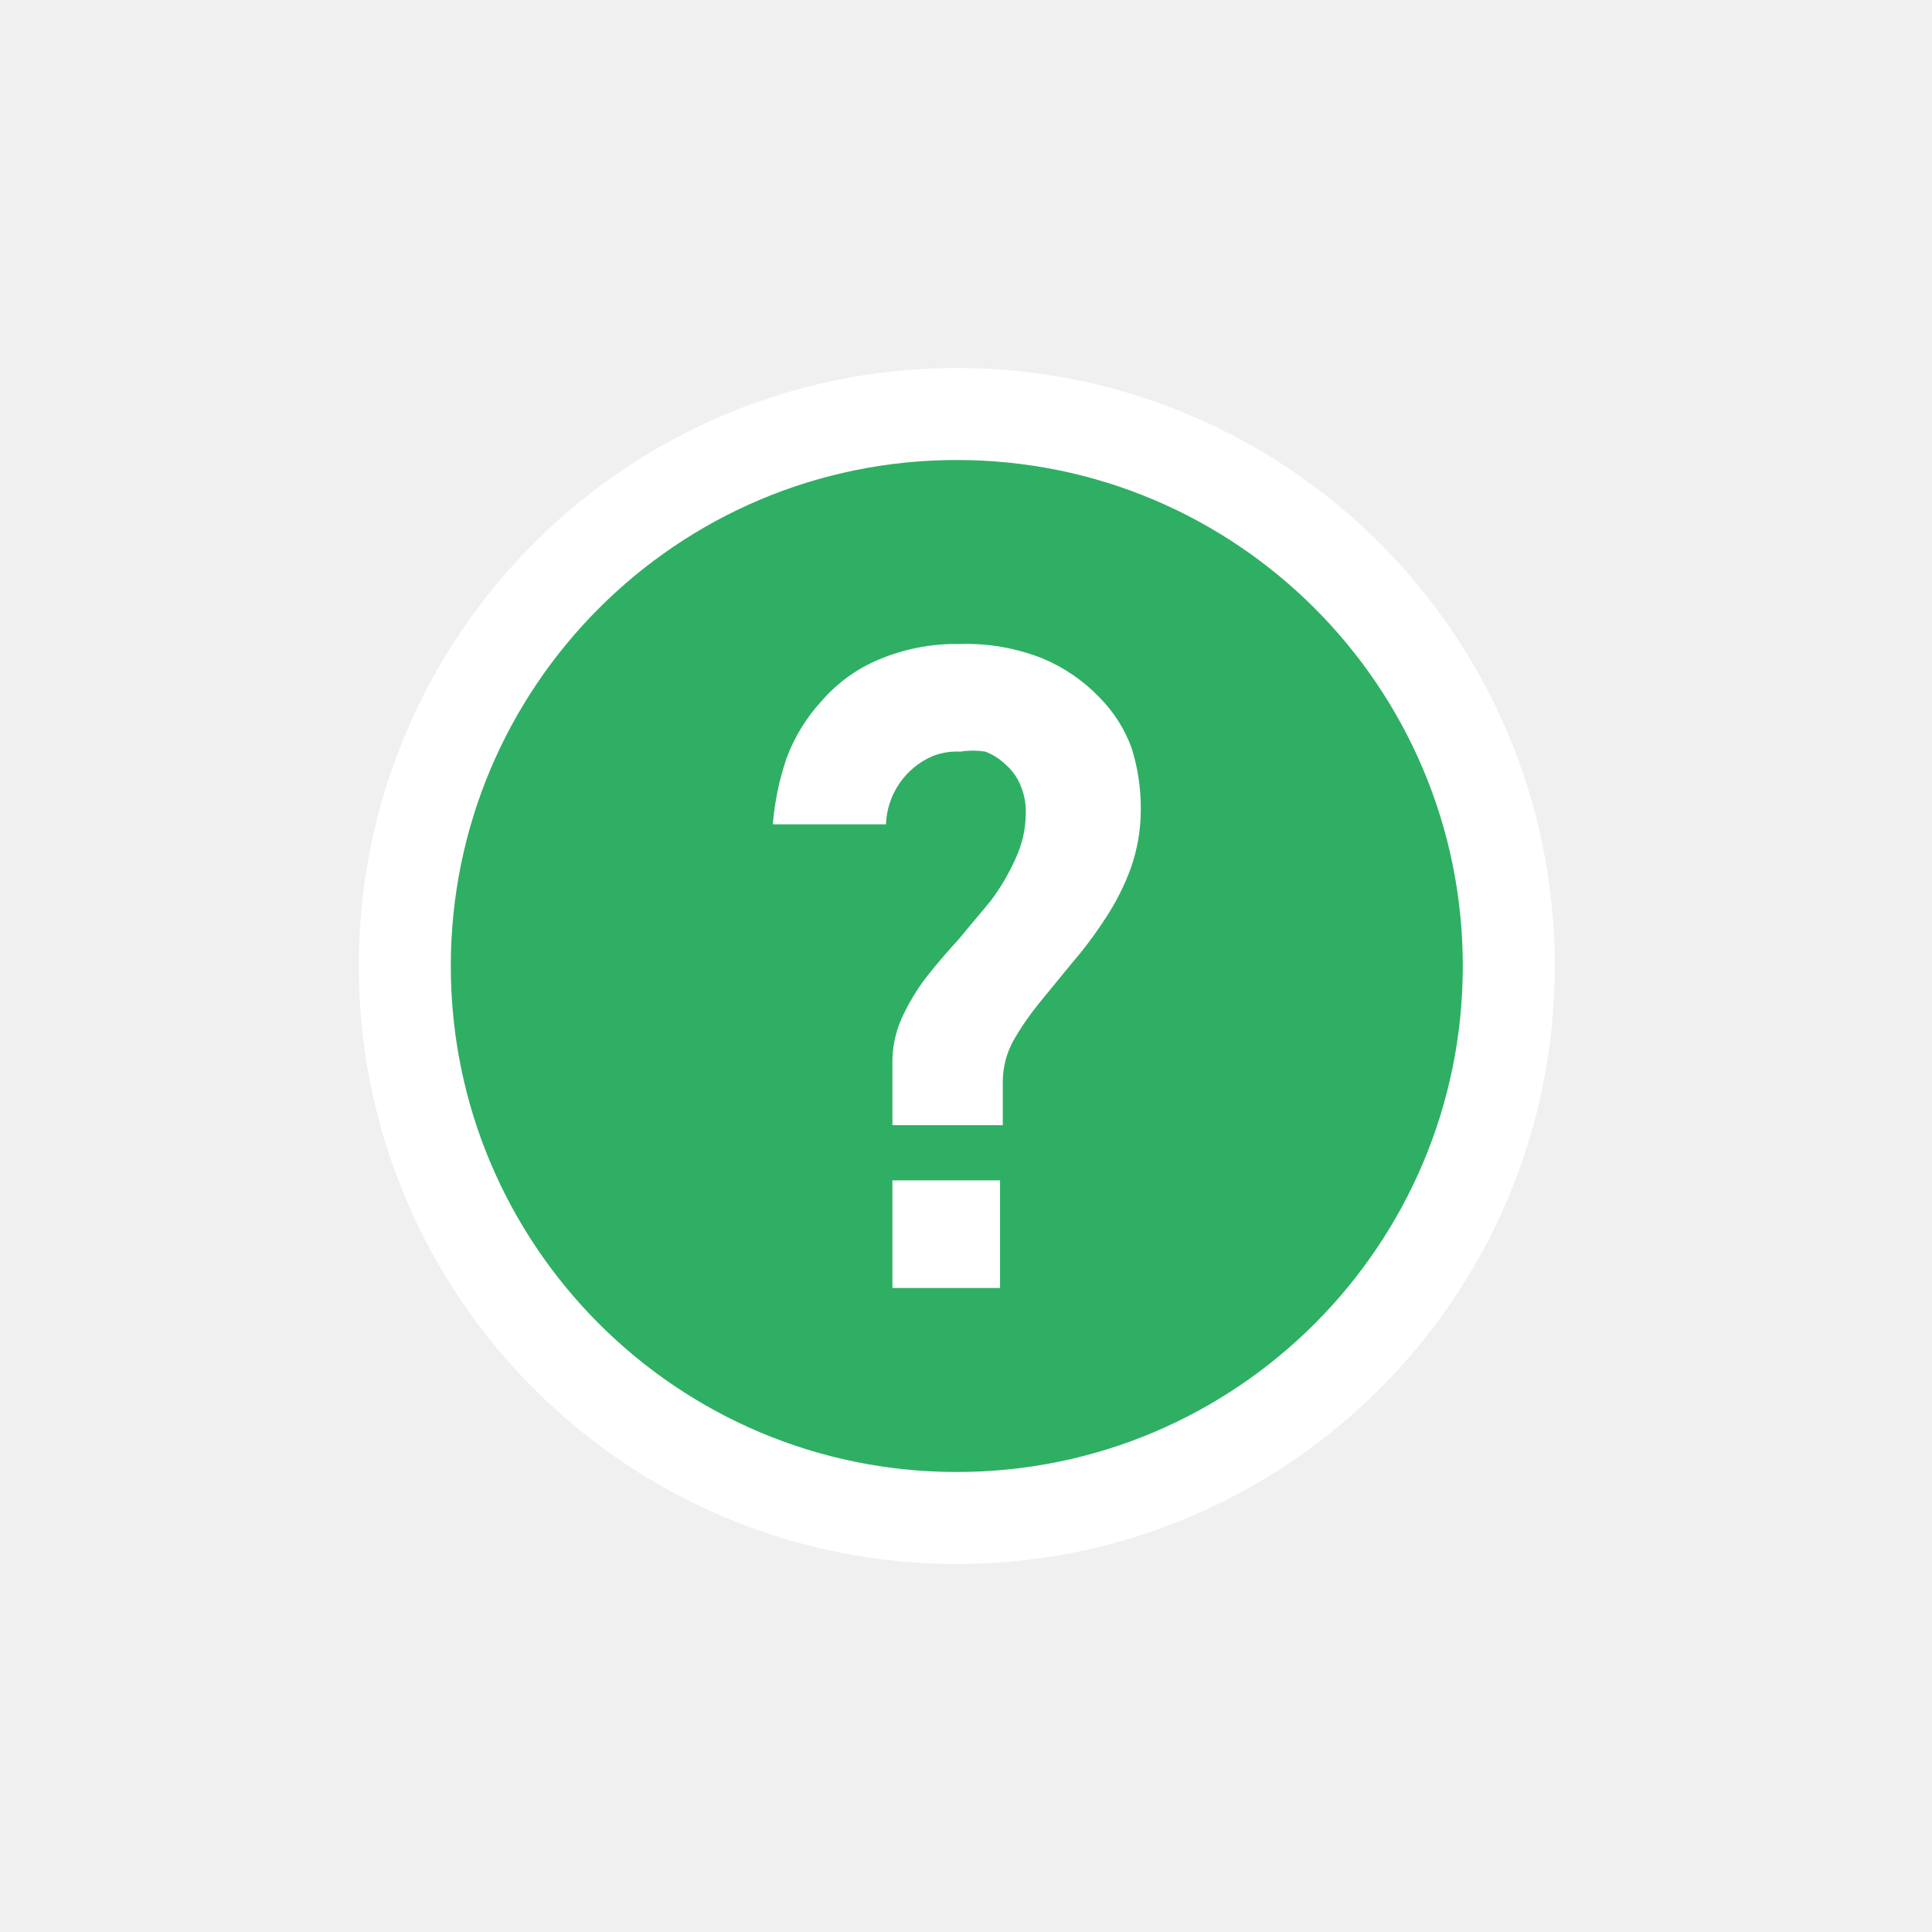
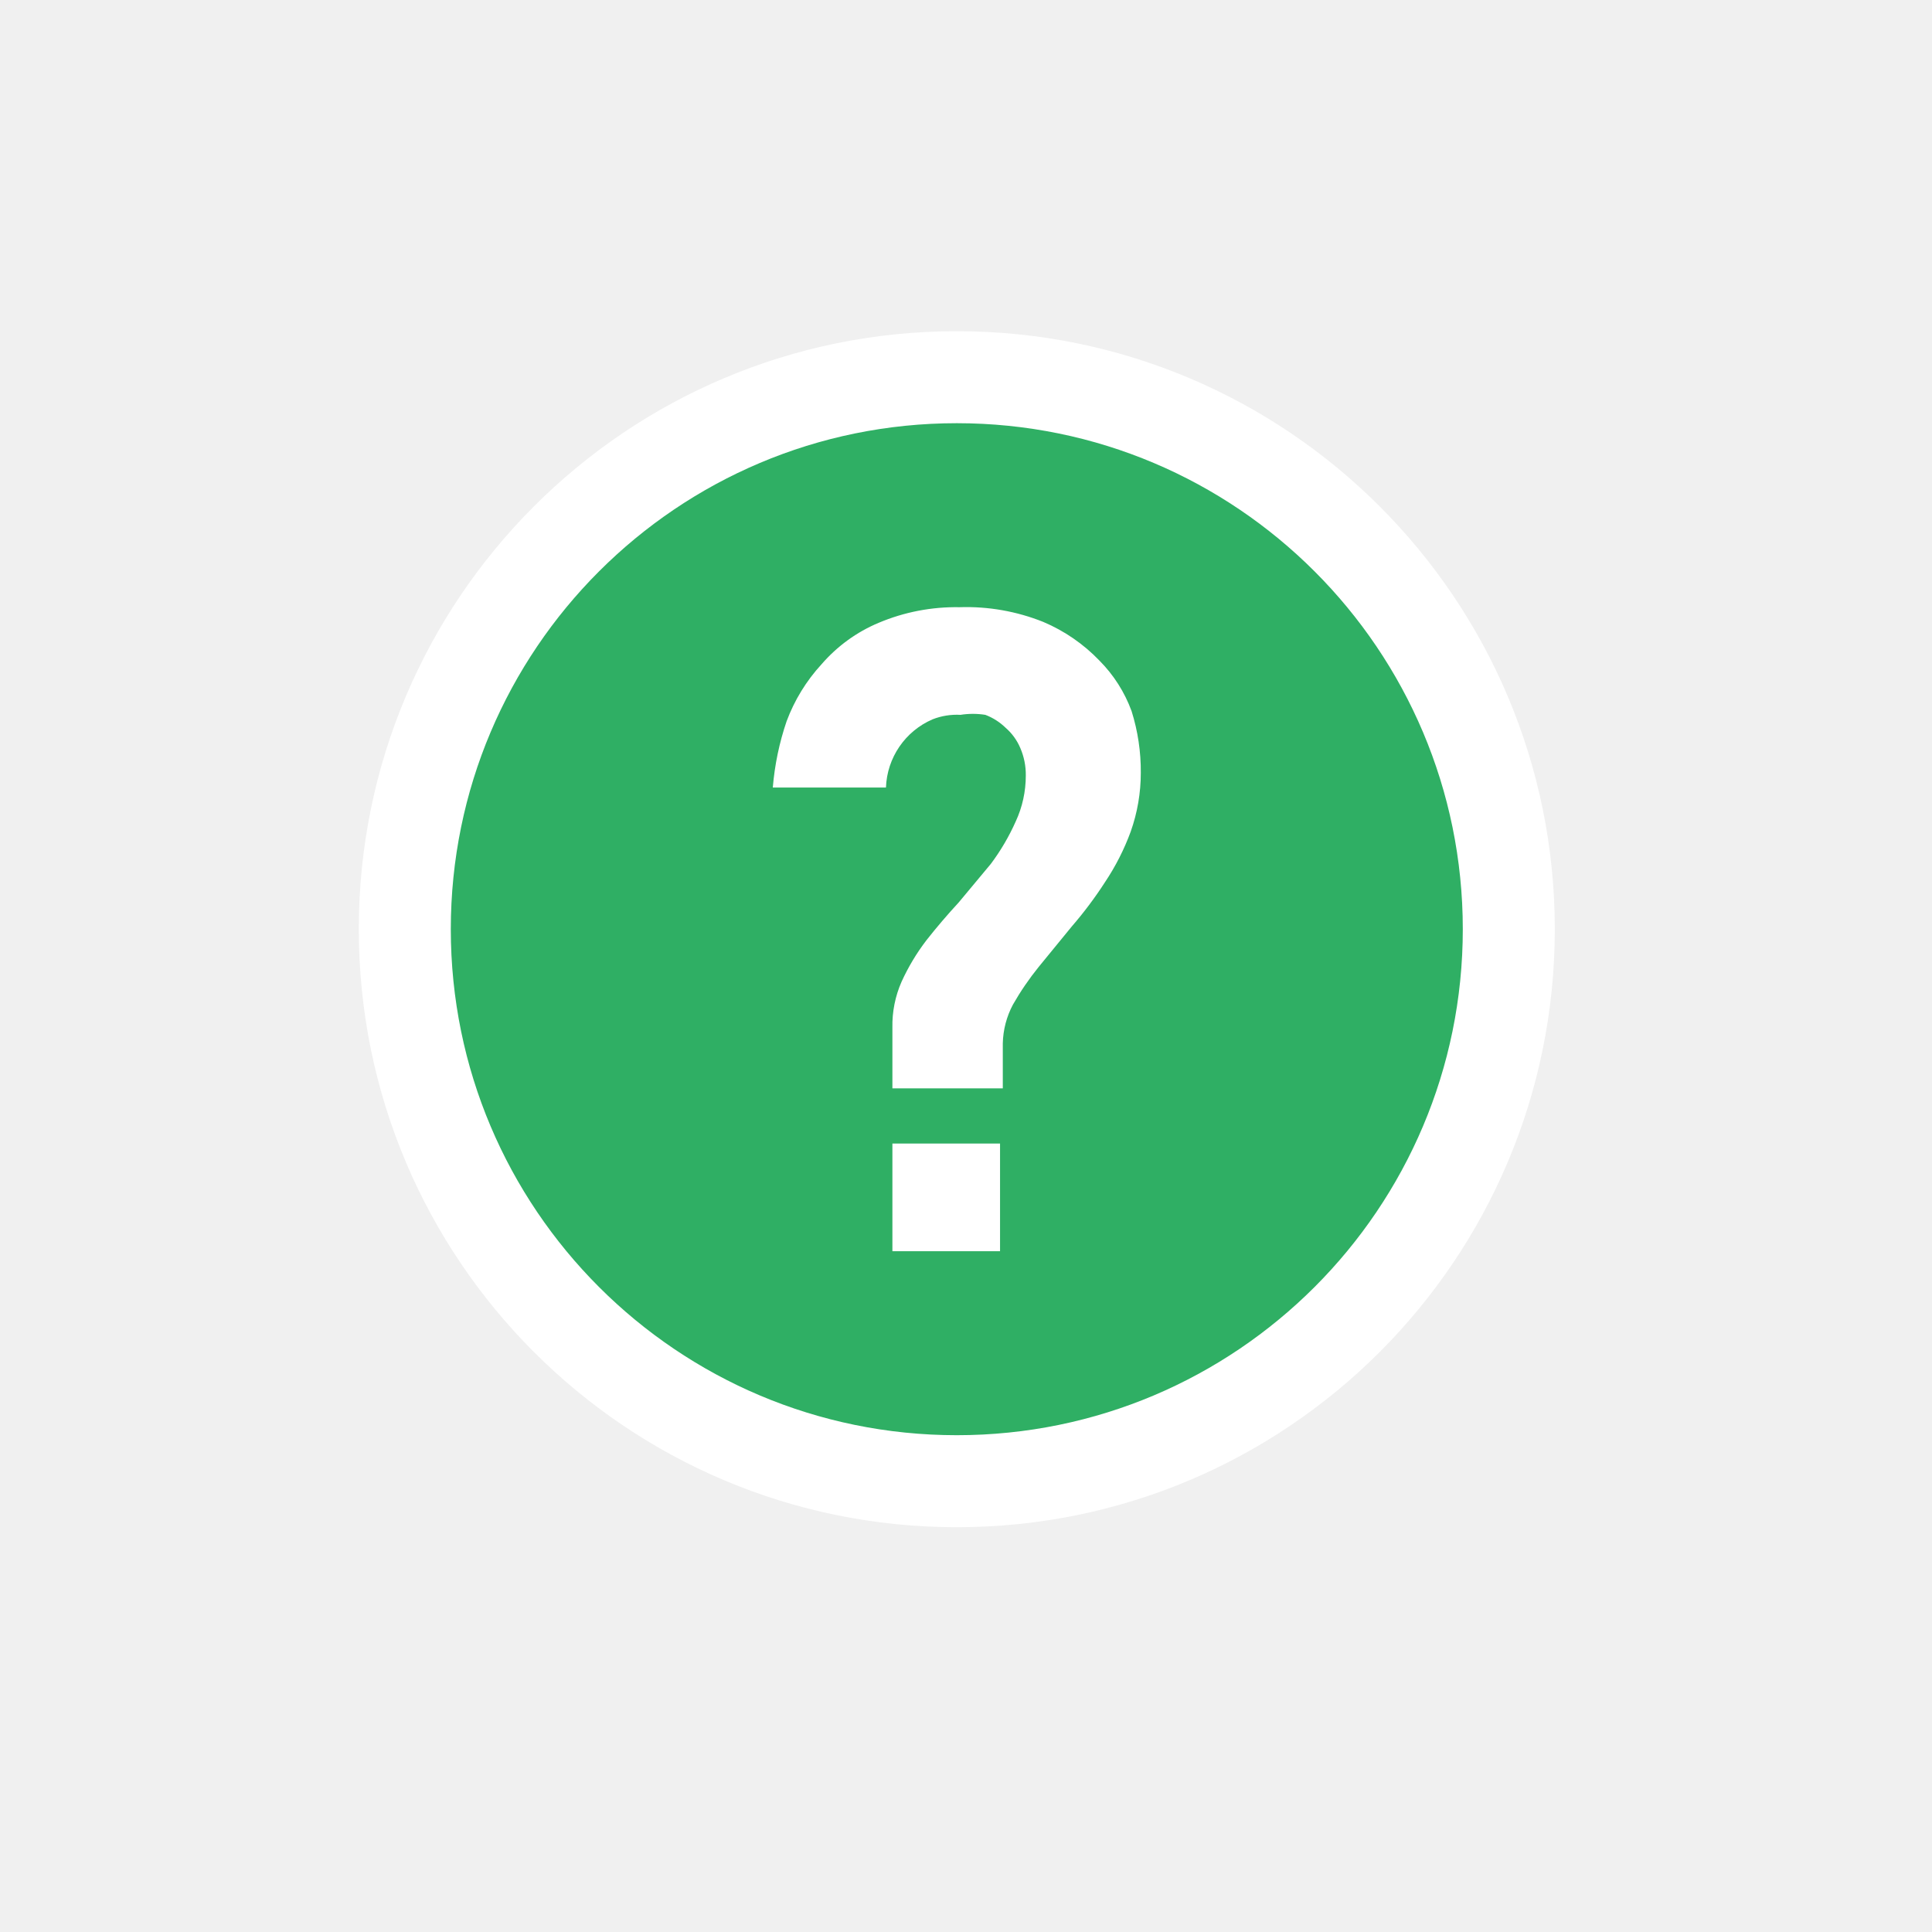
- <svg xmlns="http://www.w3.org/2000/svg" width="30" height="30" viewBox="-2.9 -3 21 21" fill="#ffffff">
+ <svg xmlns="http://www.w3.org/2000/svg" width="30" height="30" viewBox="-2.9 -2.6 21 21" fill="#ffffff">
  <circle cx="7.5" cy="7.5" r="6" fill="#2faf64" />
  <path fill-rule="evenodd" clip-rule="evenodd" d="M7.5 1a6.5 6.5 0 1 0 0 13 6.5 6.5 0 0 0 0-13zm0 12a5.5 5.5 0 1 1 0-11 5.5 5.5 0 0 1 0 11zm1.55-8.42a1.84 1.84 0 0 0-.61-.42A2.25 2.25 0 0 0 7.53 4a2.16 2.16 0 0 0-.88.17c-.239.1-.45.254-.62.45a1.89 1.89 0 0 0-.38.62 3 3 0 0 0-.15.72h1.23a.84.84 0 0 1 .506-.741.72.72 0 0 1 .304-.049.86.86 0 0 1 .27 0 .64.64 0 0 1 .22.14.6.6 0 0 1 .16.22.73.73 0 0 1 .06.3c0 .173-.037.343-.11.5a2.4 2.4 0 0 1-.27.46l-.35.42c-.12.13-.24.27-.35.41a2.33 2.33 0 0 0-.27.45 1.18 1.18 0 0 0-.1.5v.66H8v-.49a.94.94 0 0 1 .11-.42 3.09 3.09 0 0 1 .28-.41l.36-.44a4.29 4.29 0 0 0 .36-.48 2.59 2.59 0 0 0 .28-.55 1.91 1.91 0 0 0 .11-.64 2.18 2.18 0 0 0-.1-.67 1.52 1.52 0 0 0-.35-.55zM6.8 9.83h1.17V11H6.8V9.83z" />
</svg>
